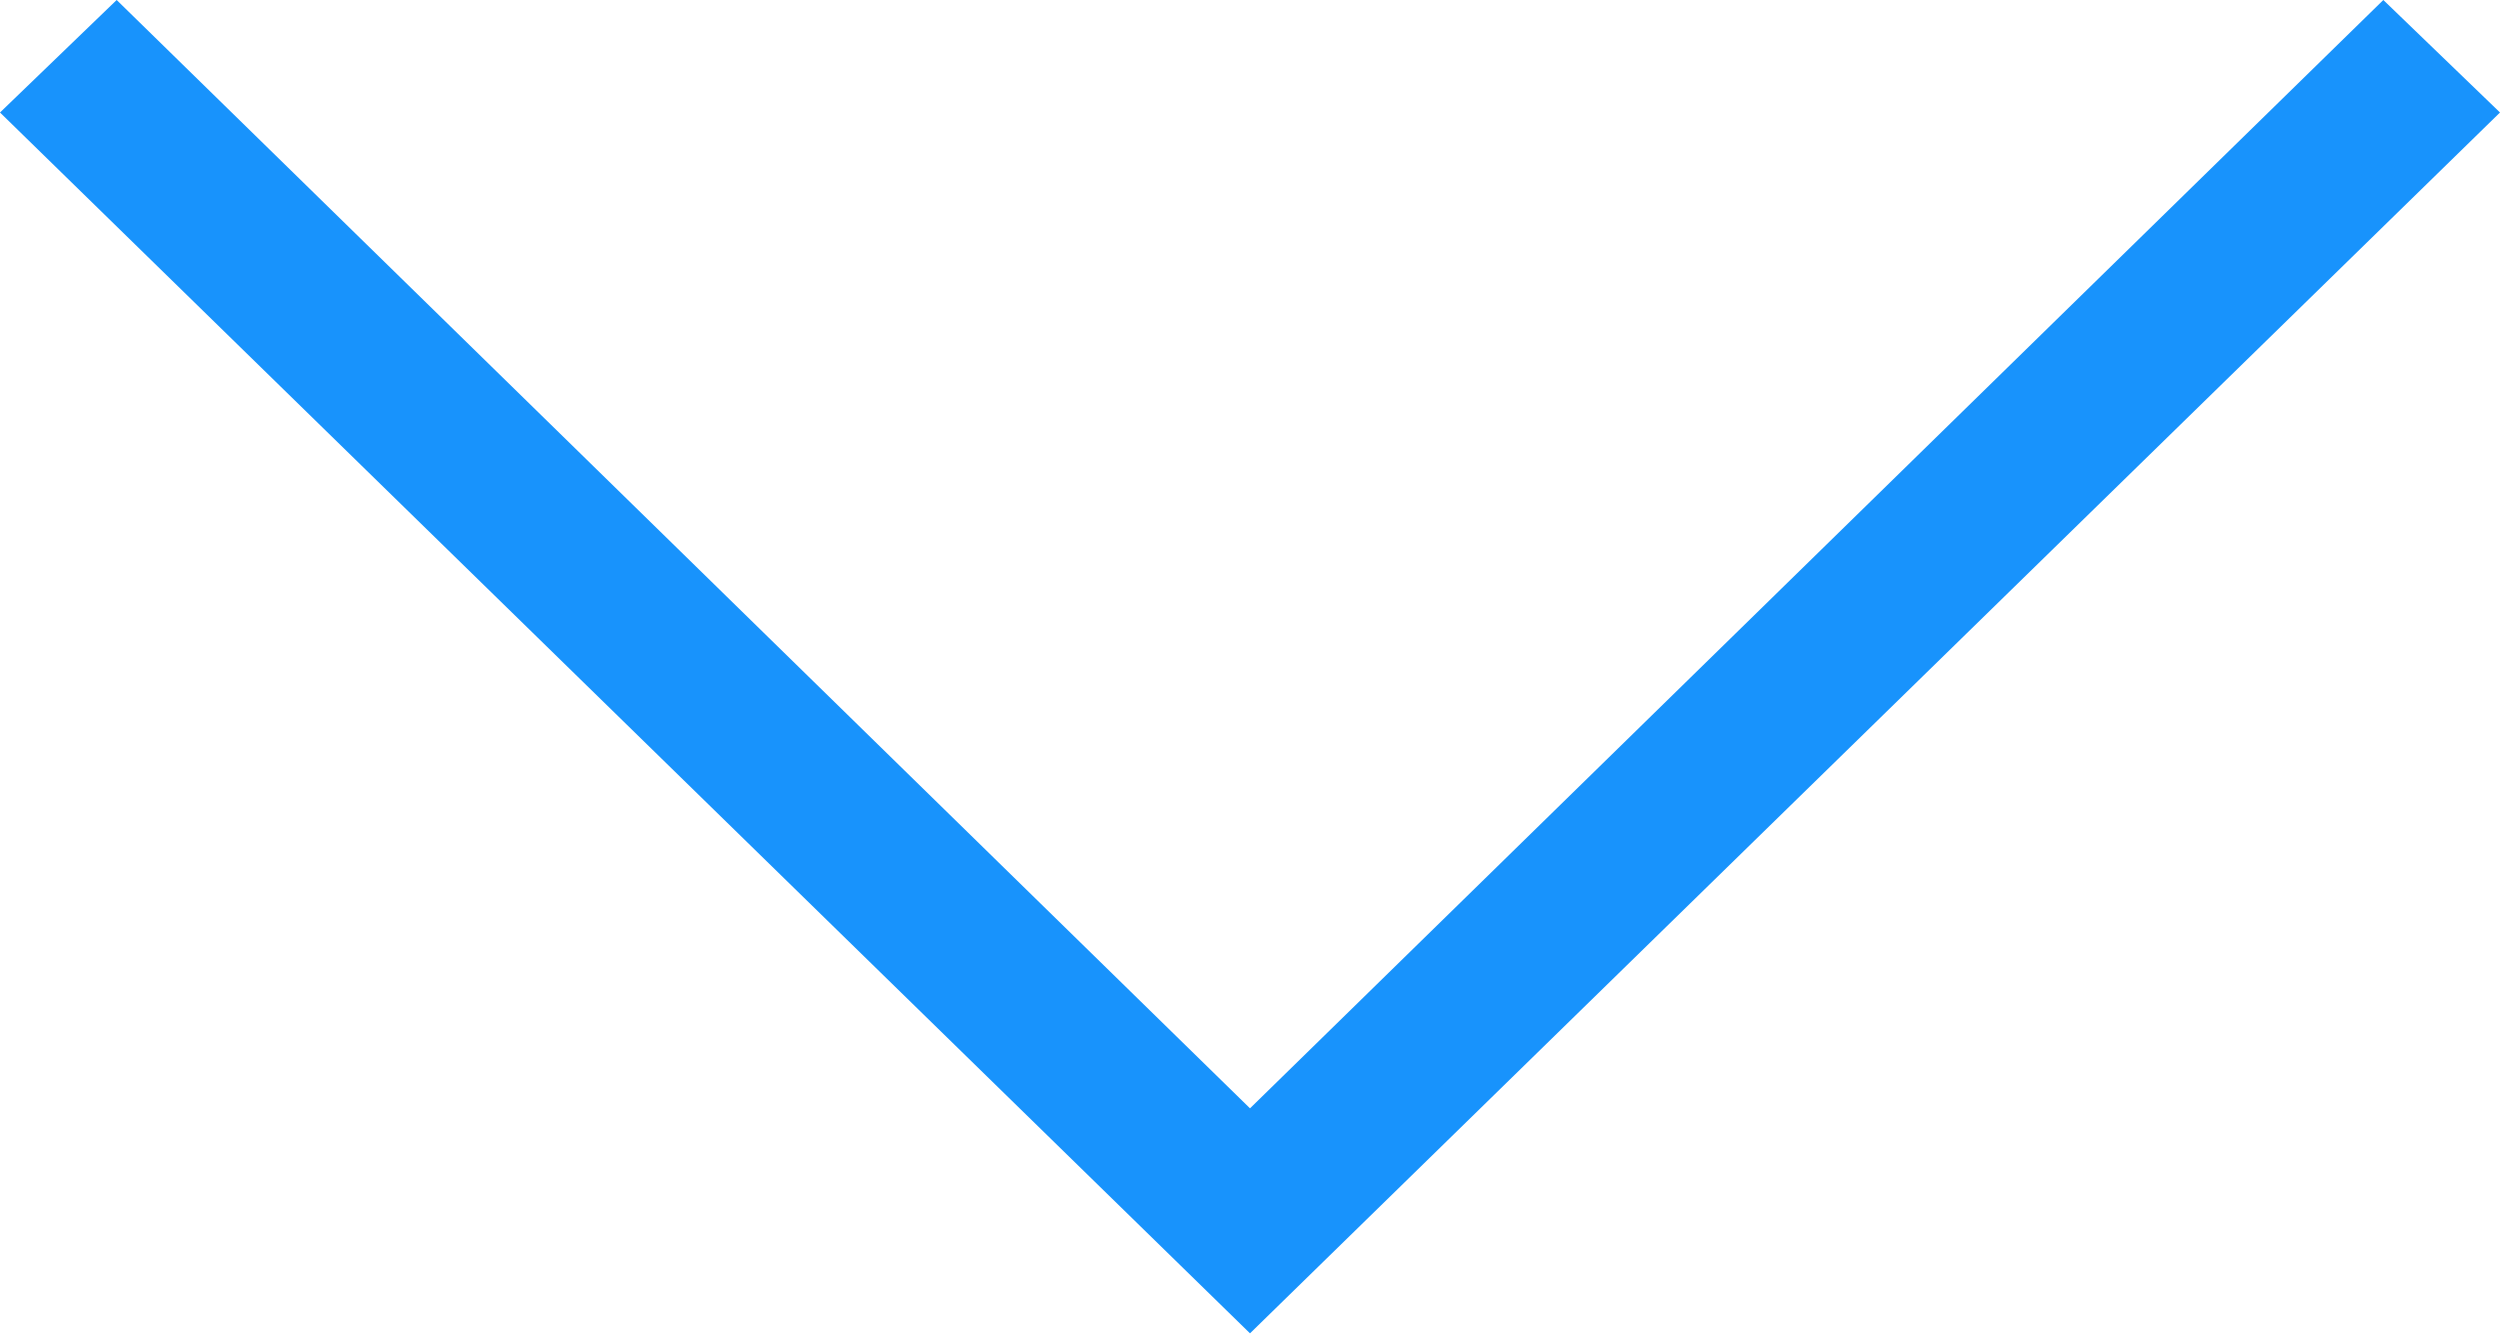
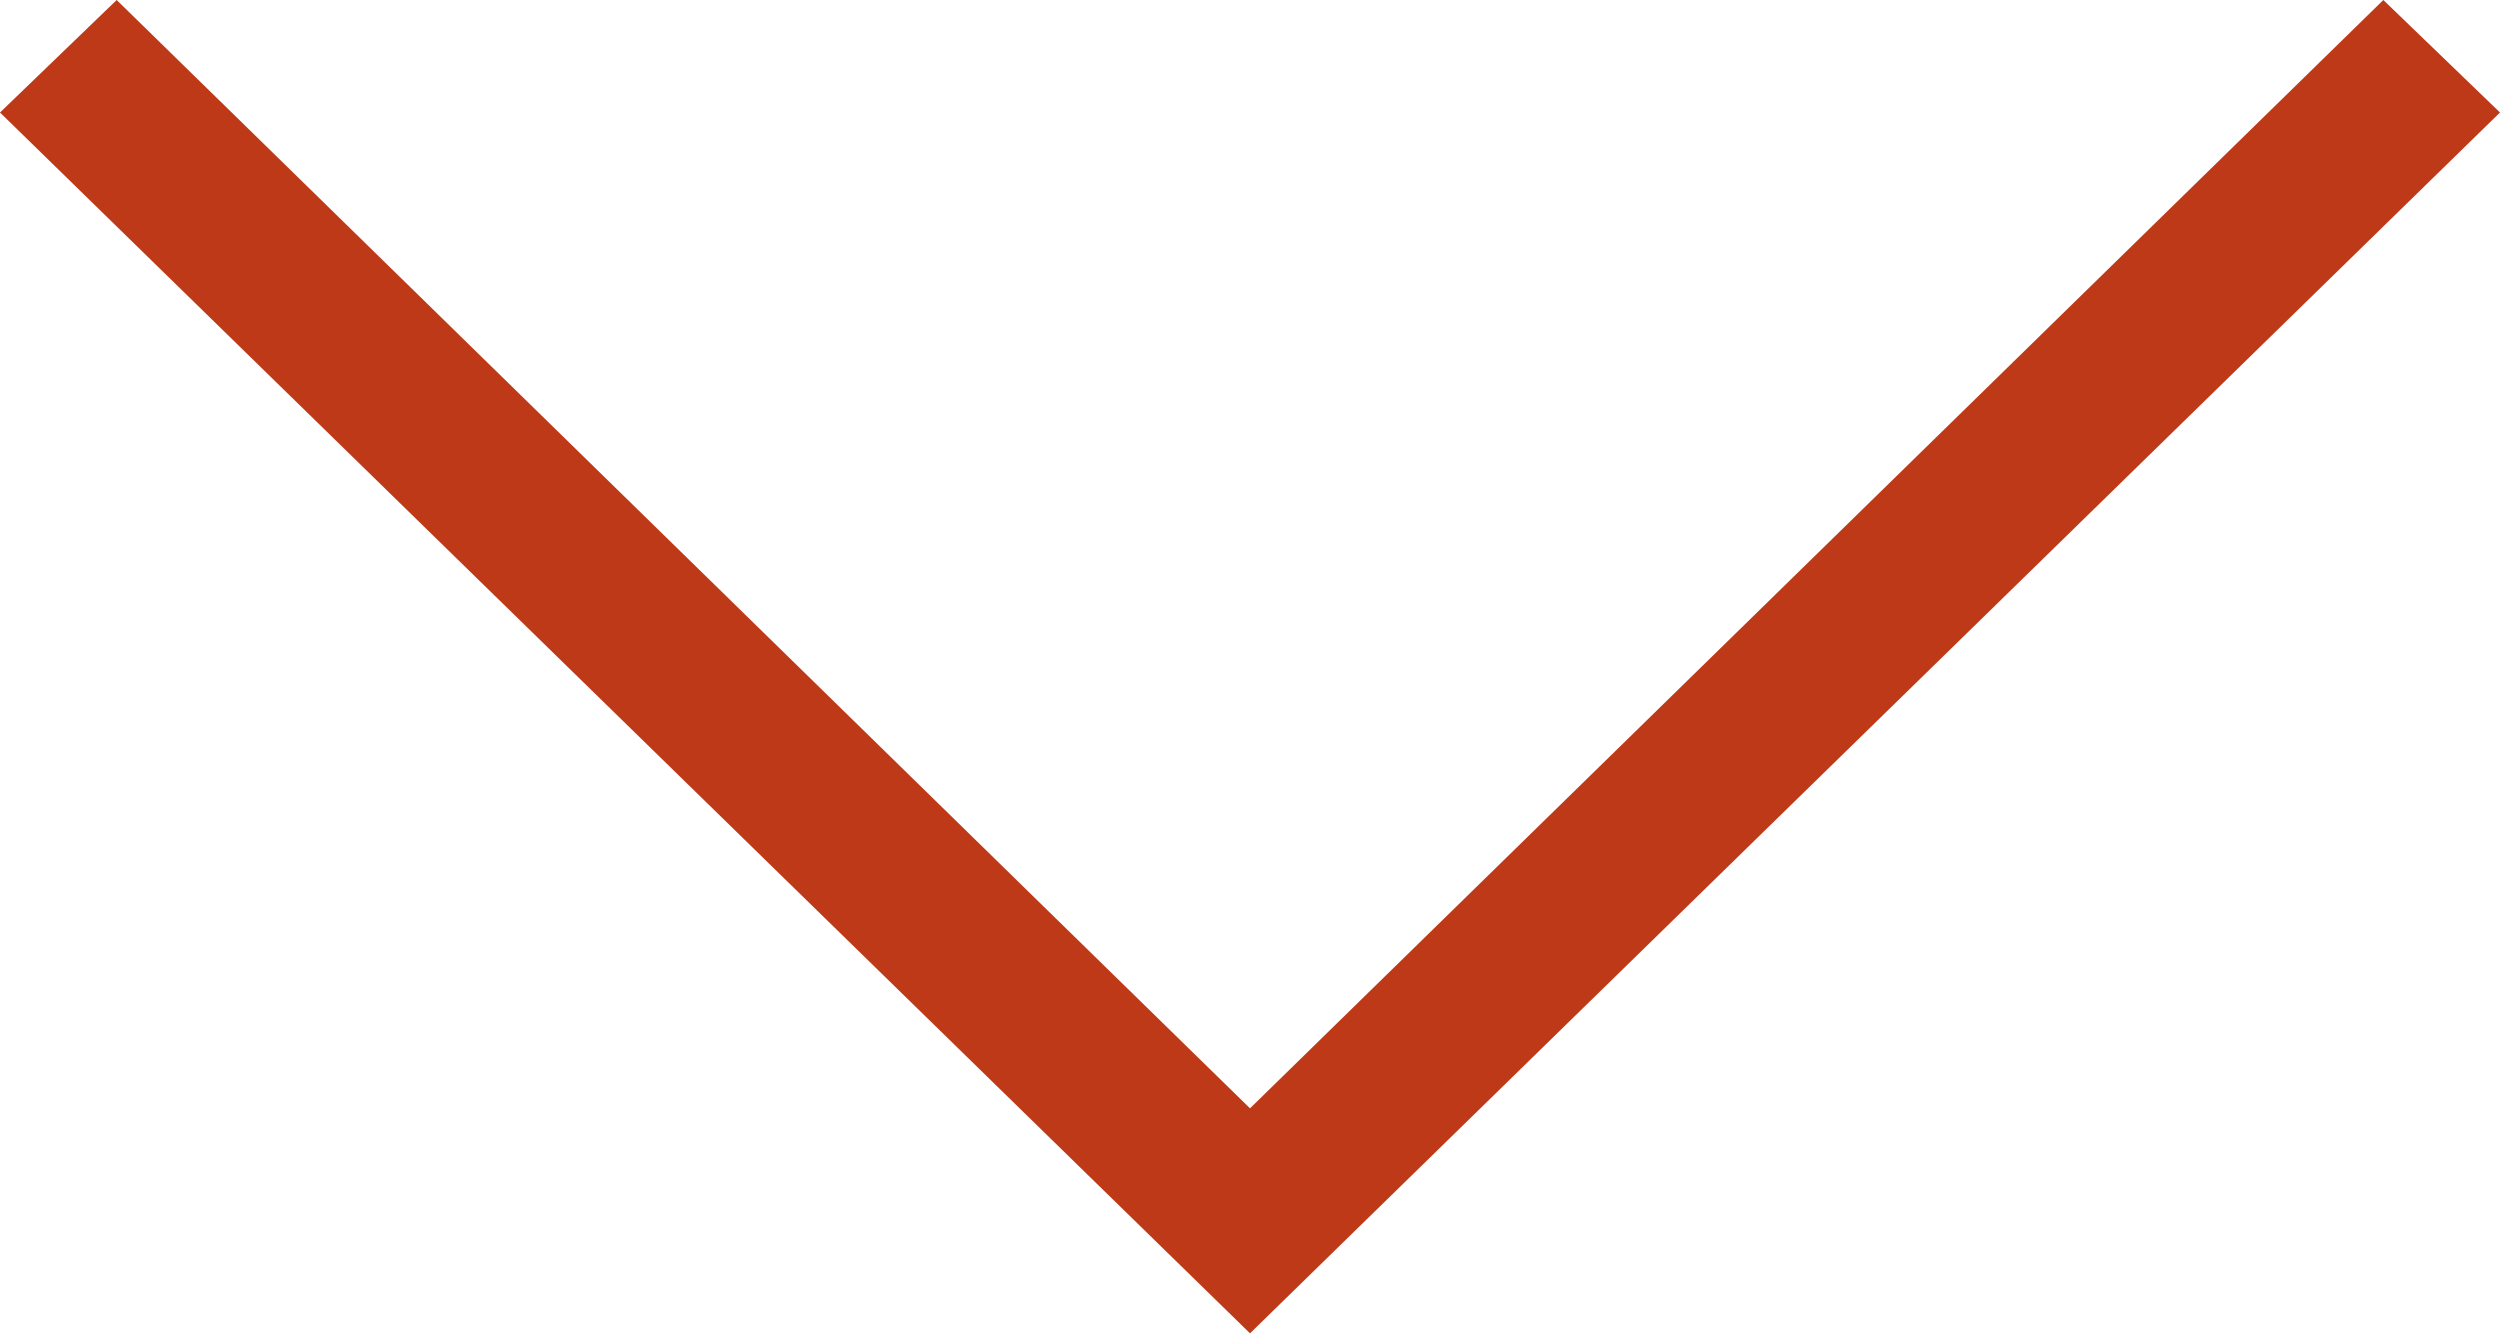
<svg xmlns="http://www.w3.org/2000/svg" version="1.1" id="Layer_1" x="0px" y="0px" viewBox="0 0 60 32" enable-background="new 0 0 60 32" xml:space="preserve">
  <g>
-     <polygon fill="#1893FC" points="60,2.7 30,32 0,2.7 2.8,0 30,26.6 57.2,0  " />
+     <polygon fill="#be3918" points="60,2.7 30,32 0,2.7 2.8,0 30,26.6 57.2,0  " />
  </g>
</svg>
